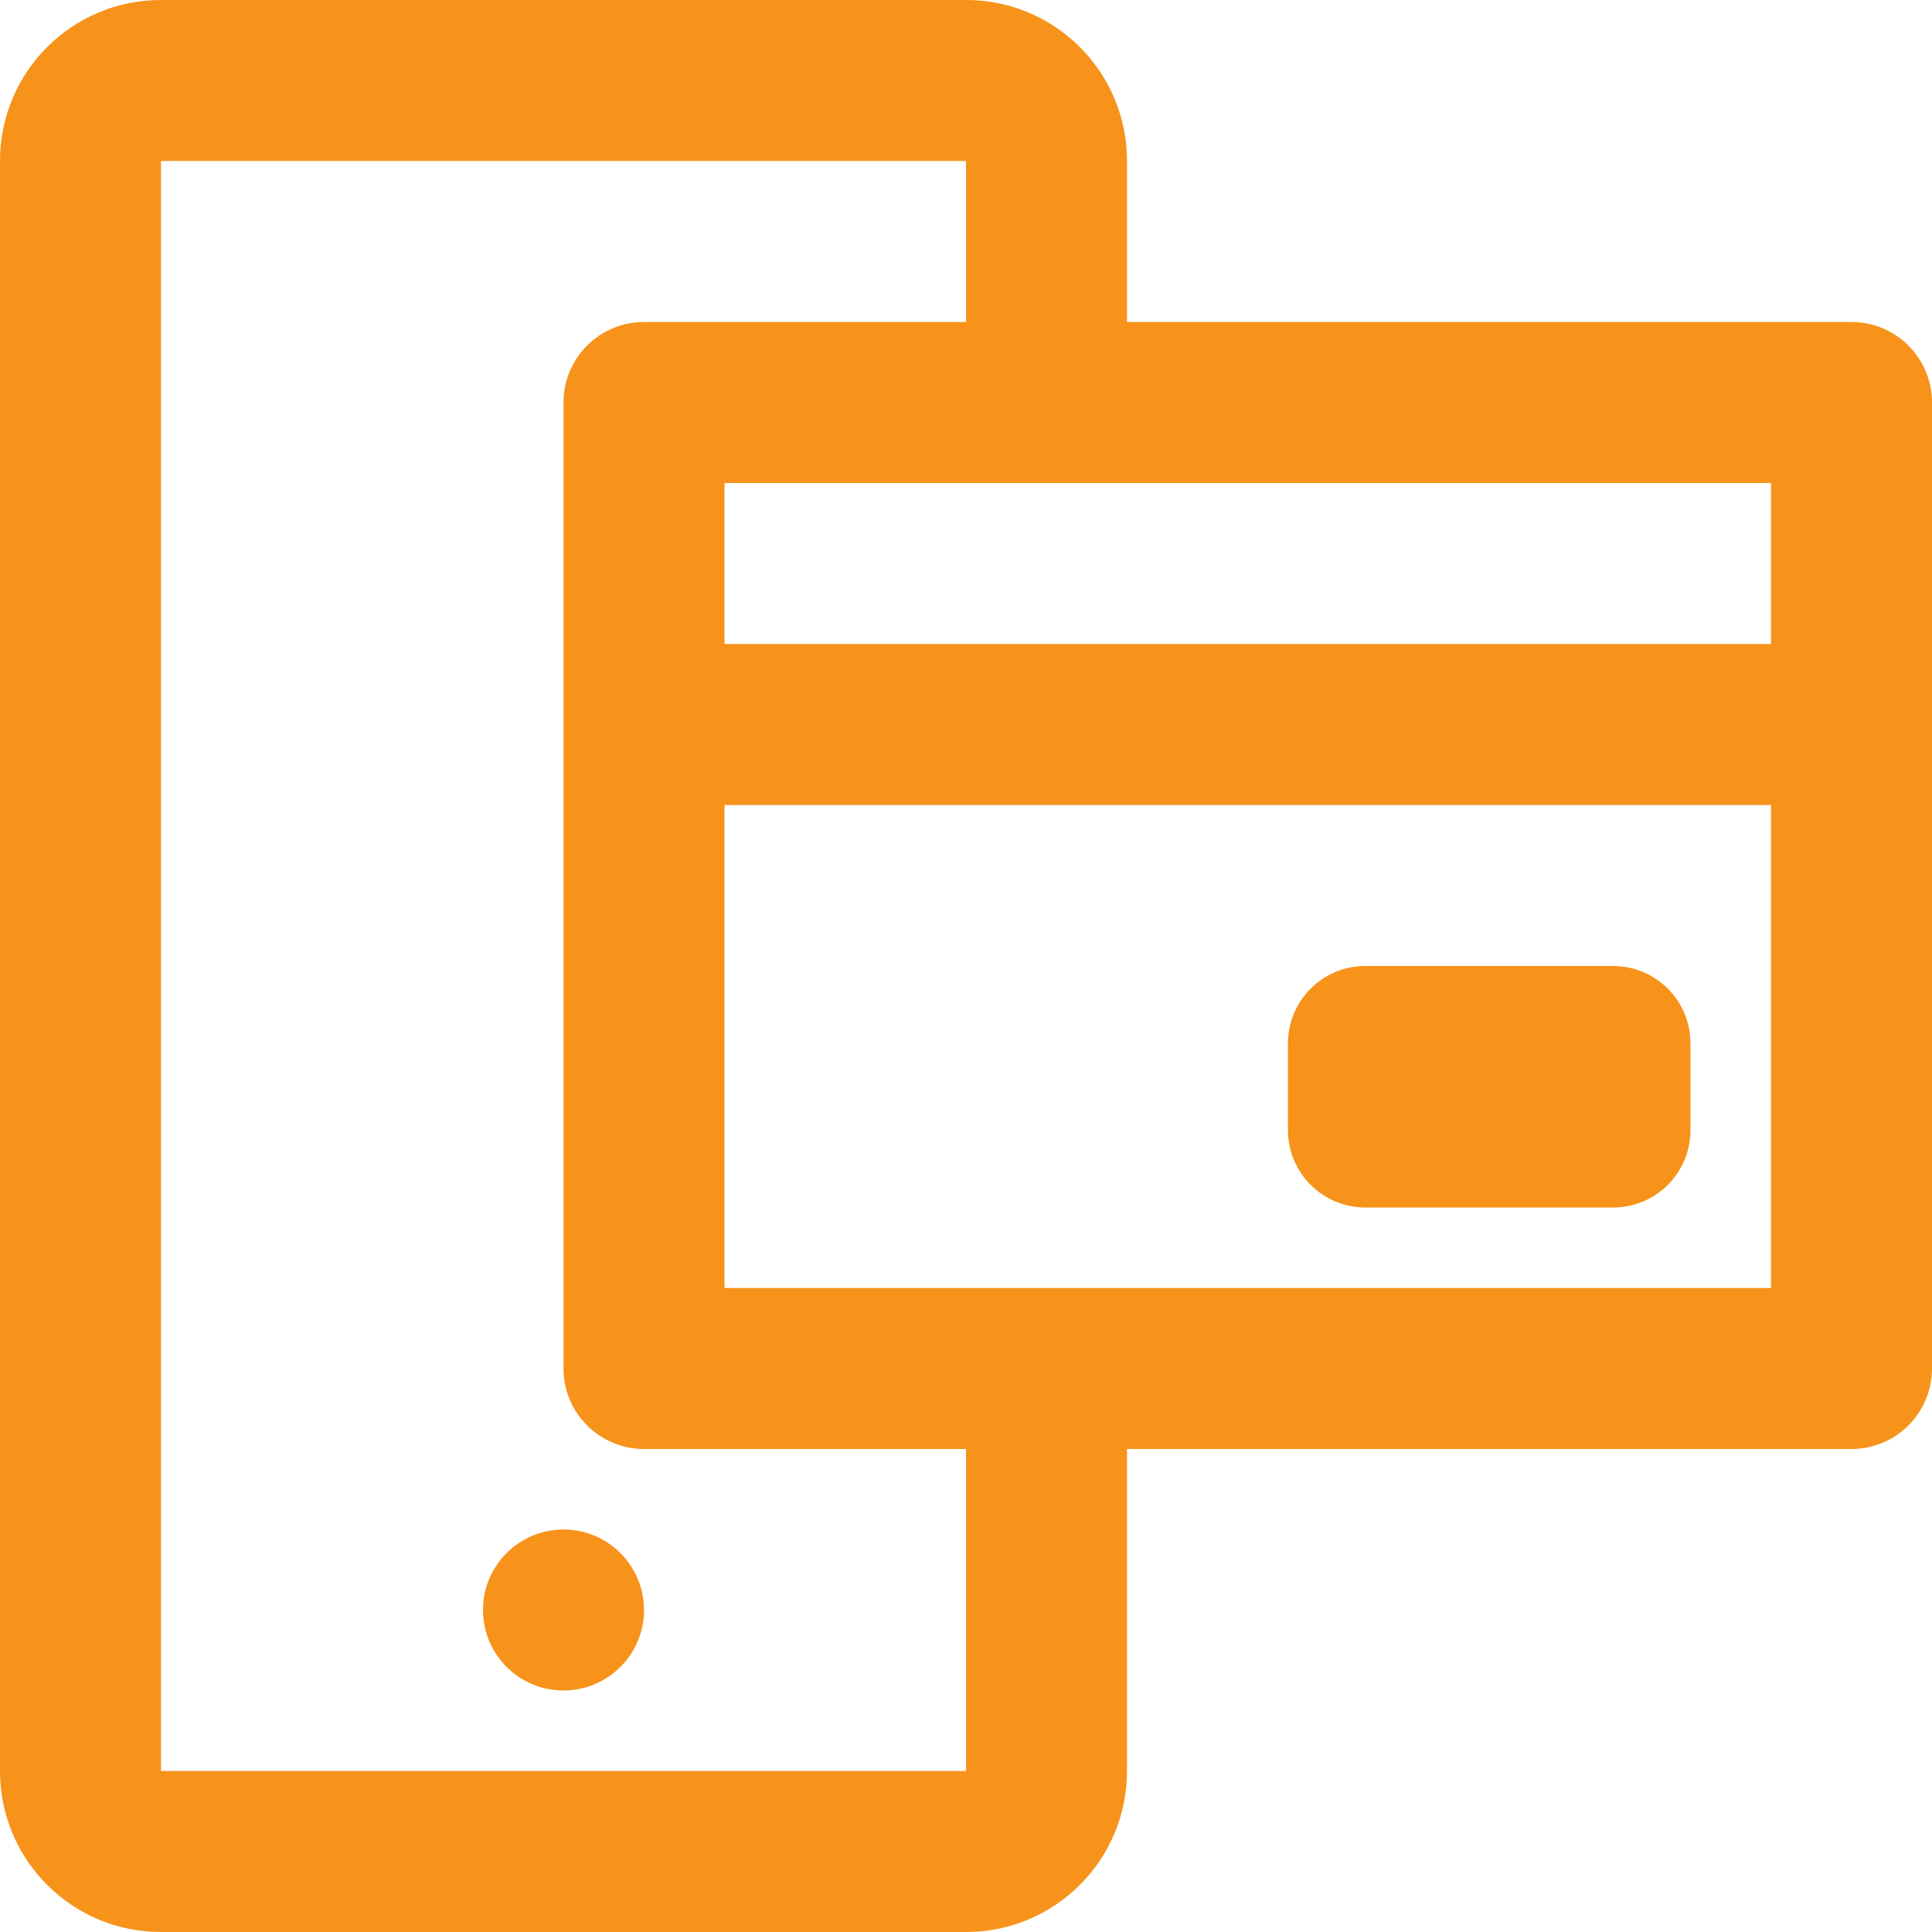
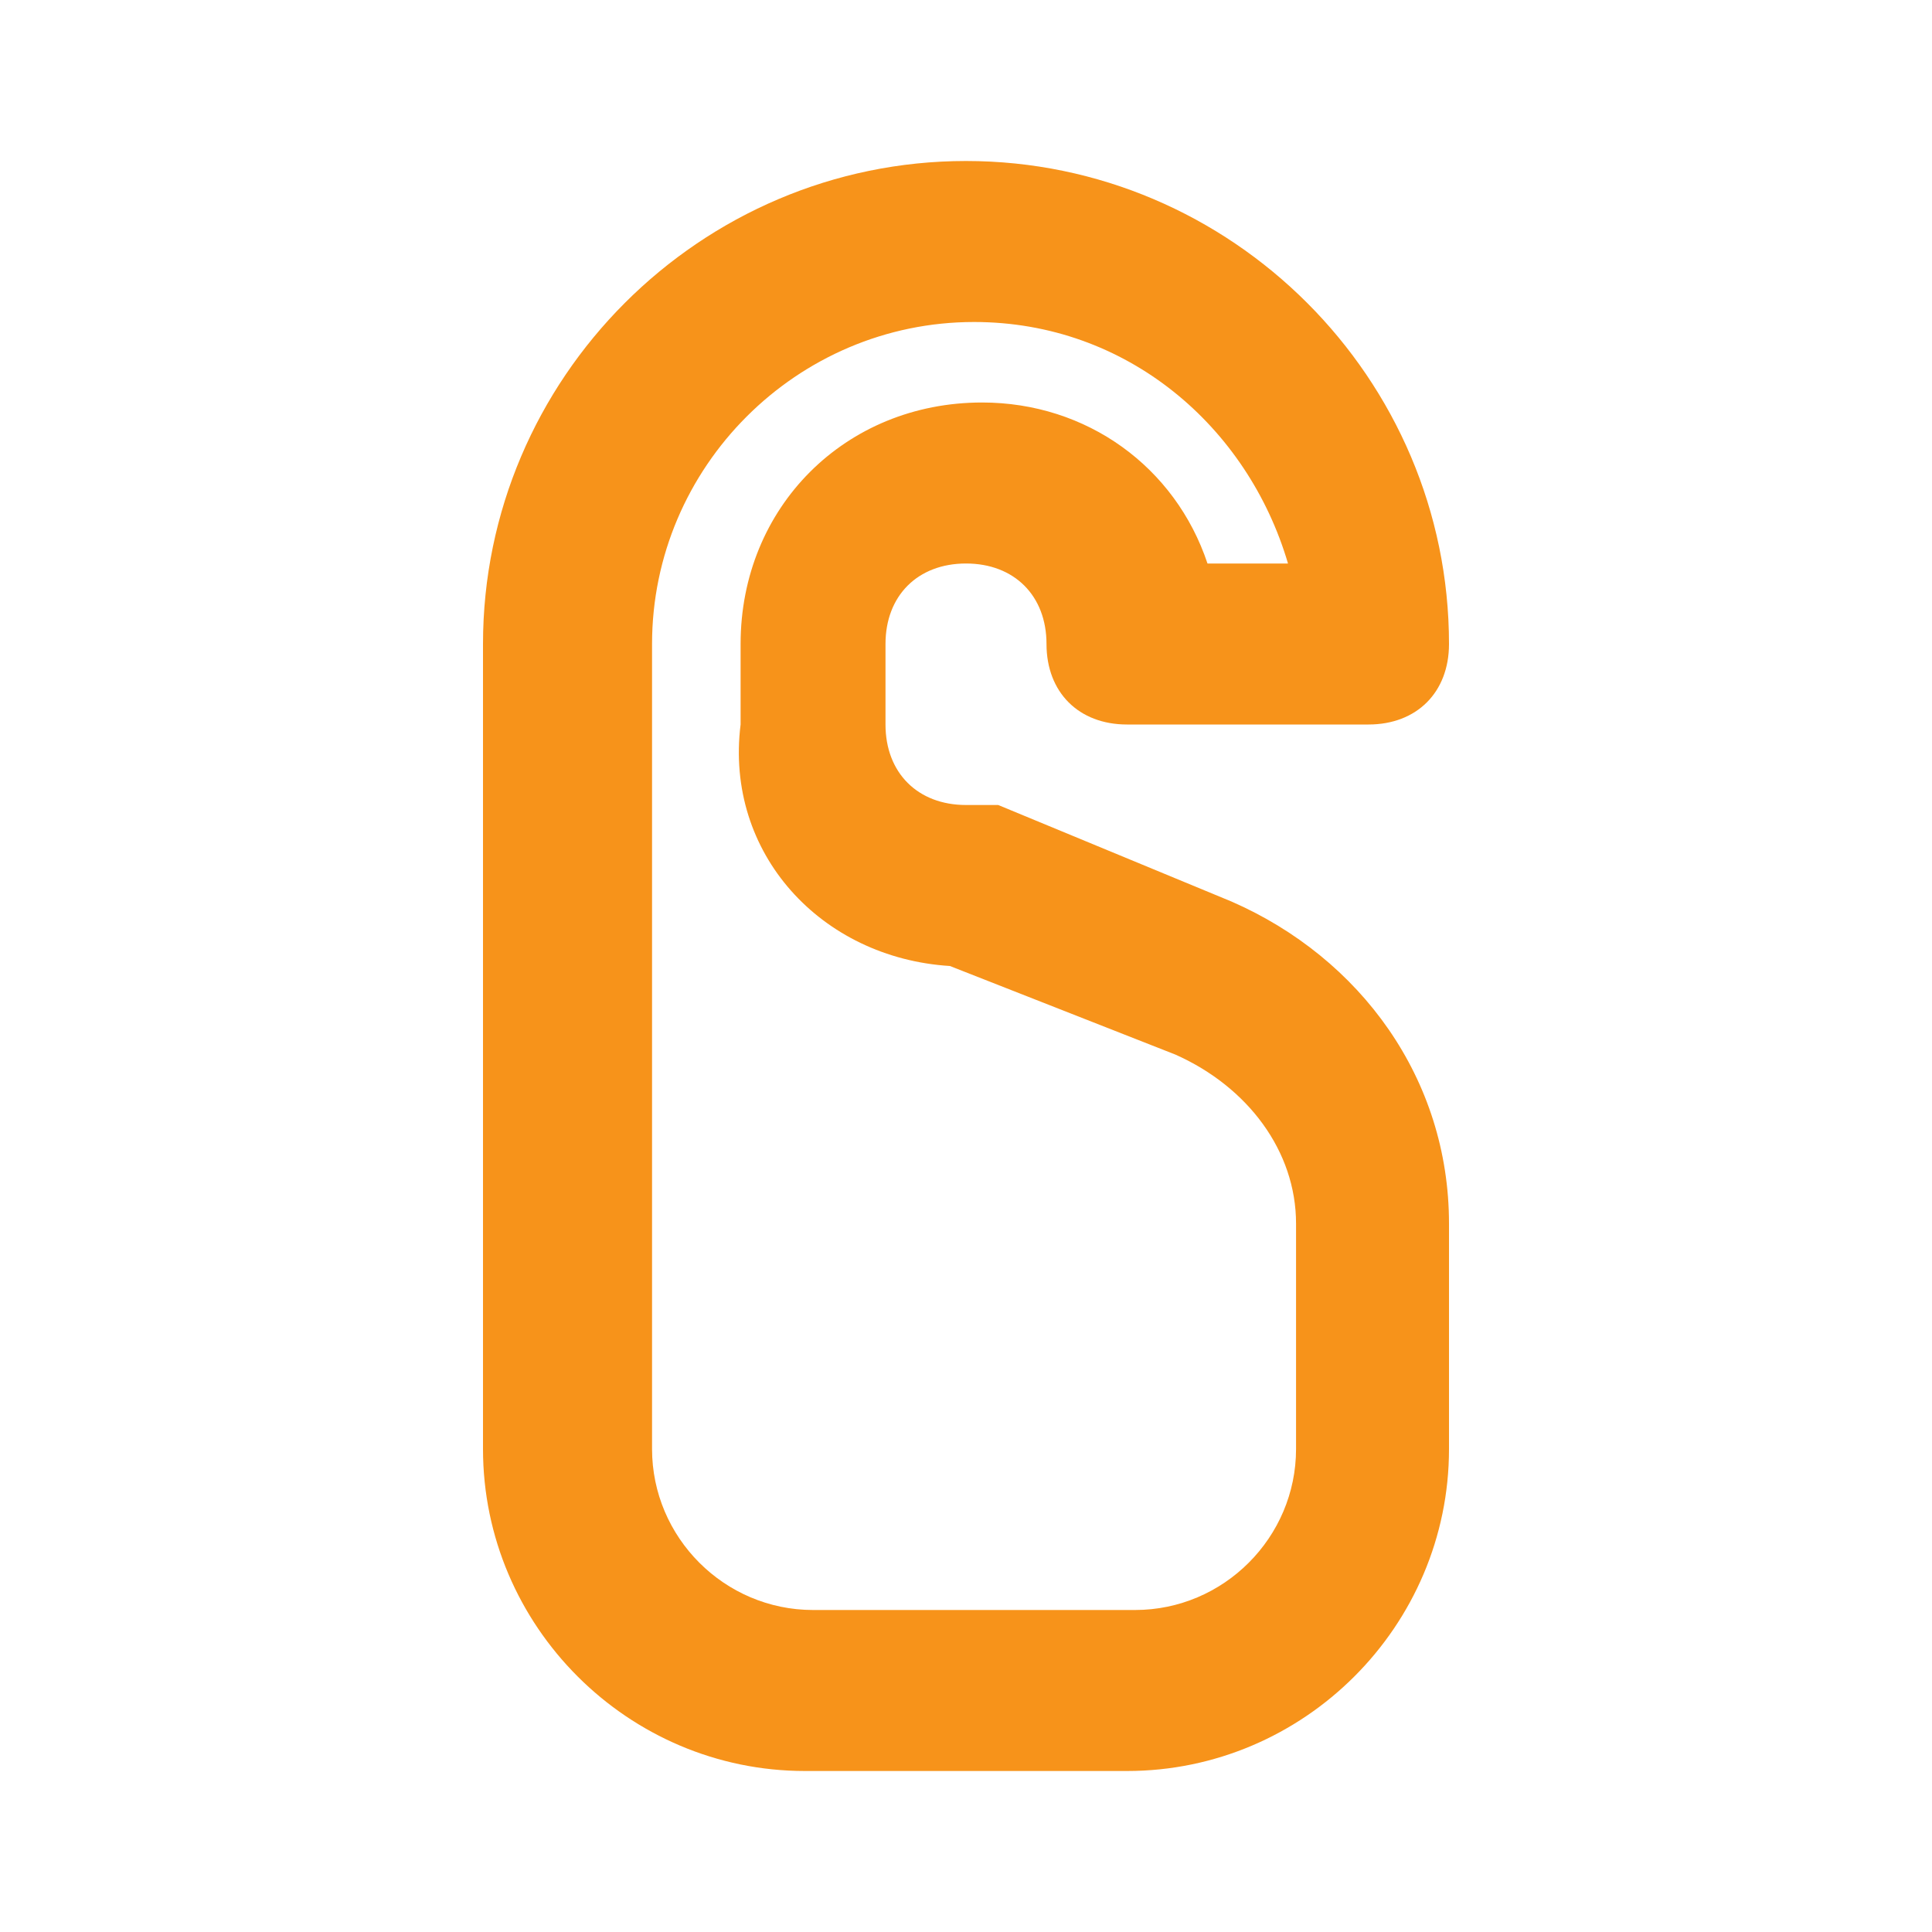
- <svg xmlns="http://www.w3.org/2000/svg" fill="#F7931A" height="800px" width="800px" version="1.1" id="Layer_1" viewBox="0 0 512 512" xml:space="preserve">
+ <svg xmlns="http://www.w3.org/2000/svg" width="800px" height="800px" viewBox="0 0 24 24" version="1.1" xml:space="preserve" fill="#F7931A">
  <g id="SVGRepo_bgCarrier" stroke-width="0" />
  <g id="SVGRepo_tracerCarrier" stroke-linecap="round" stroke-linejoin="round" />
  <g id="SVGRepo_iconCarrier">
-     <g>
-       <g>
-         <g>
-           <path d="M149.333,405.333c-11.776,0-21.333,9.557-21.333,21.333S137.557,448,149.333,448s21.333-9.557,21.333-21.333 S161.109,405.333,149.333,405.333z" />
-           <path d="M490.667,85.333h-192V42.624C298.667,19.087,279.579,0,256.043,0H42.624C19.087,0,0,19.087,0,42.624v426.752 C0,492.913,19.087,512,42.624,512h213.419c23.537,0,42.624-19.087,42.624-42.624V384h192c11.782,0,21.333-9.551,21.333-21.333 v-256C512,94.885,502.449,85.333,490.667,85.333z M469.333,170.667H192V128h85.333h192V170.667z M256,469.333H42.667V42.667H256 v42.667h-85.333c-11.782,0-21.333,9.551-21.333,21.333v256c0,11.782,9.551,21.333,21.333,21.333H256V469.333z M277.333,341.333 H192v-128h277.333v128H277.333z" />
-           <path d="M427.509,256h-65.685c-11.307,0-20.501,9.173-20.501,20.48v23.04c0,11.307,9.195,20.48,20.501,20.48h65.685 c11.307,0,20.48-9.173,20.48-20.48v-23.04C447.989,265.173,438.816,256,427.509,256z" />
-         </g>
-       </g>
+     <style type="text/css"> .st0{opacity:0.2;fill:none;stroke:#000000;stroke-width:5.000000e-02;stroke-miterlimit:10;} </style>
+     <g id="Layer_Grid" />
+     <g id="Layer_2">
+       <path d="M12,7c0.6,0,1,0.4,1,1c0,0.6,0.4,1,1,1h3c0.6,0,1-0.4,1-1c0-3.3-2.7-6-6-6S6,4.7,6,8v10c0,2.2,1.8,4,4,4h4c2.2,0,4-1.8,4-4 v-2.8c0-1.8-1.1-3.3-2.7-4l-2.9-1.2C12.3,10,12.1,10,12,10c-0.6,0-1-0.4-1-1V8C11,7.4,11.4,7,12,7z M11.8,12l2.8,1.1 c0.9,0.4,1.5,1.2,1.5,2.1V18c0,1.1-0.9,2-2,2h-4c-1.1,0-2-0.9-2-2V8c0-2.2,1.8-4,4-4c1.9,0,3.4,1.3,3.9,3h-1c-0.4-1.2-1.5-2-2.8-2 c-1.7,0-3,1.3-3,3v1C9,10.6,10.2,11.9,11.8,12z" />
    </g>
  </g>
</svg>
